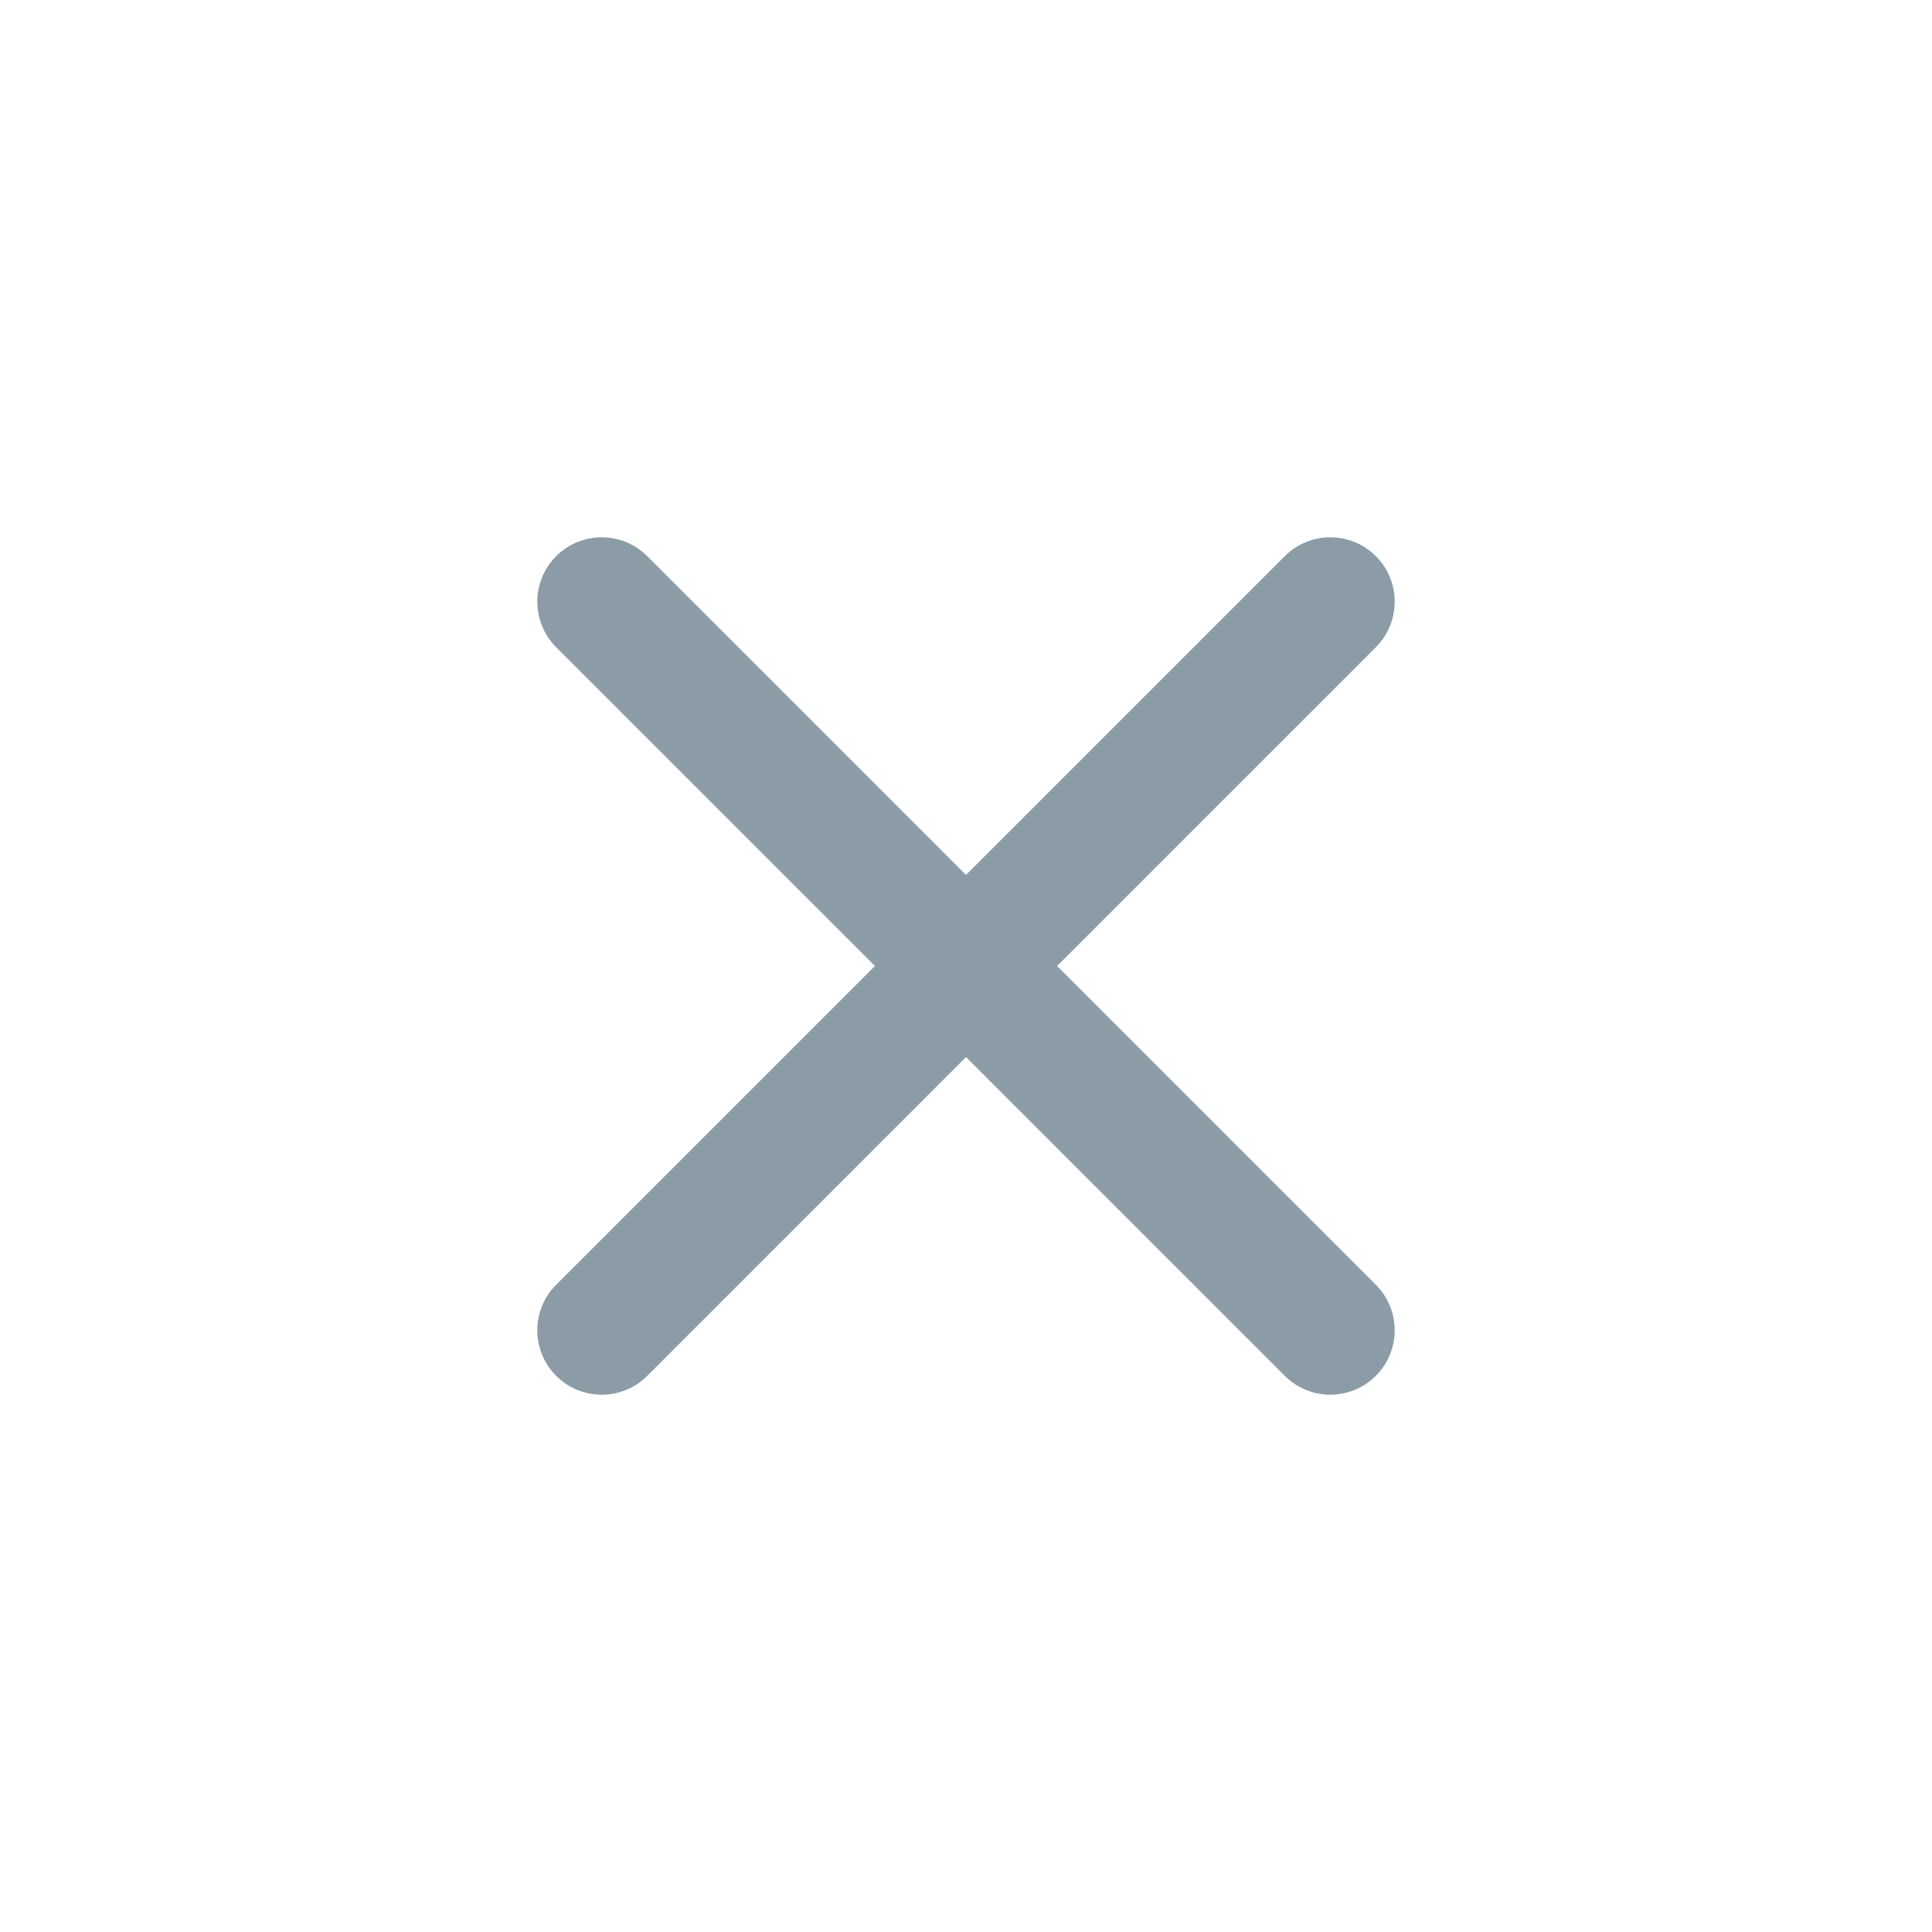
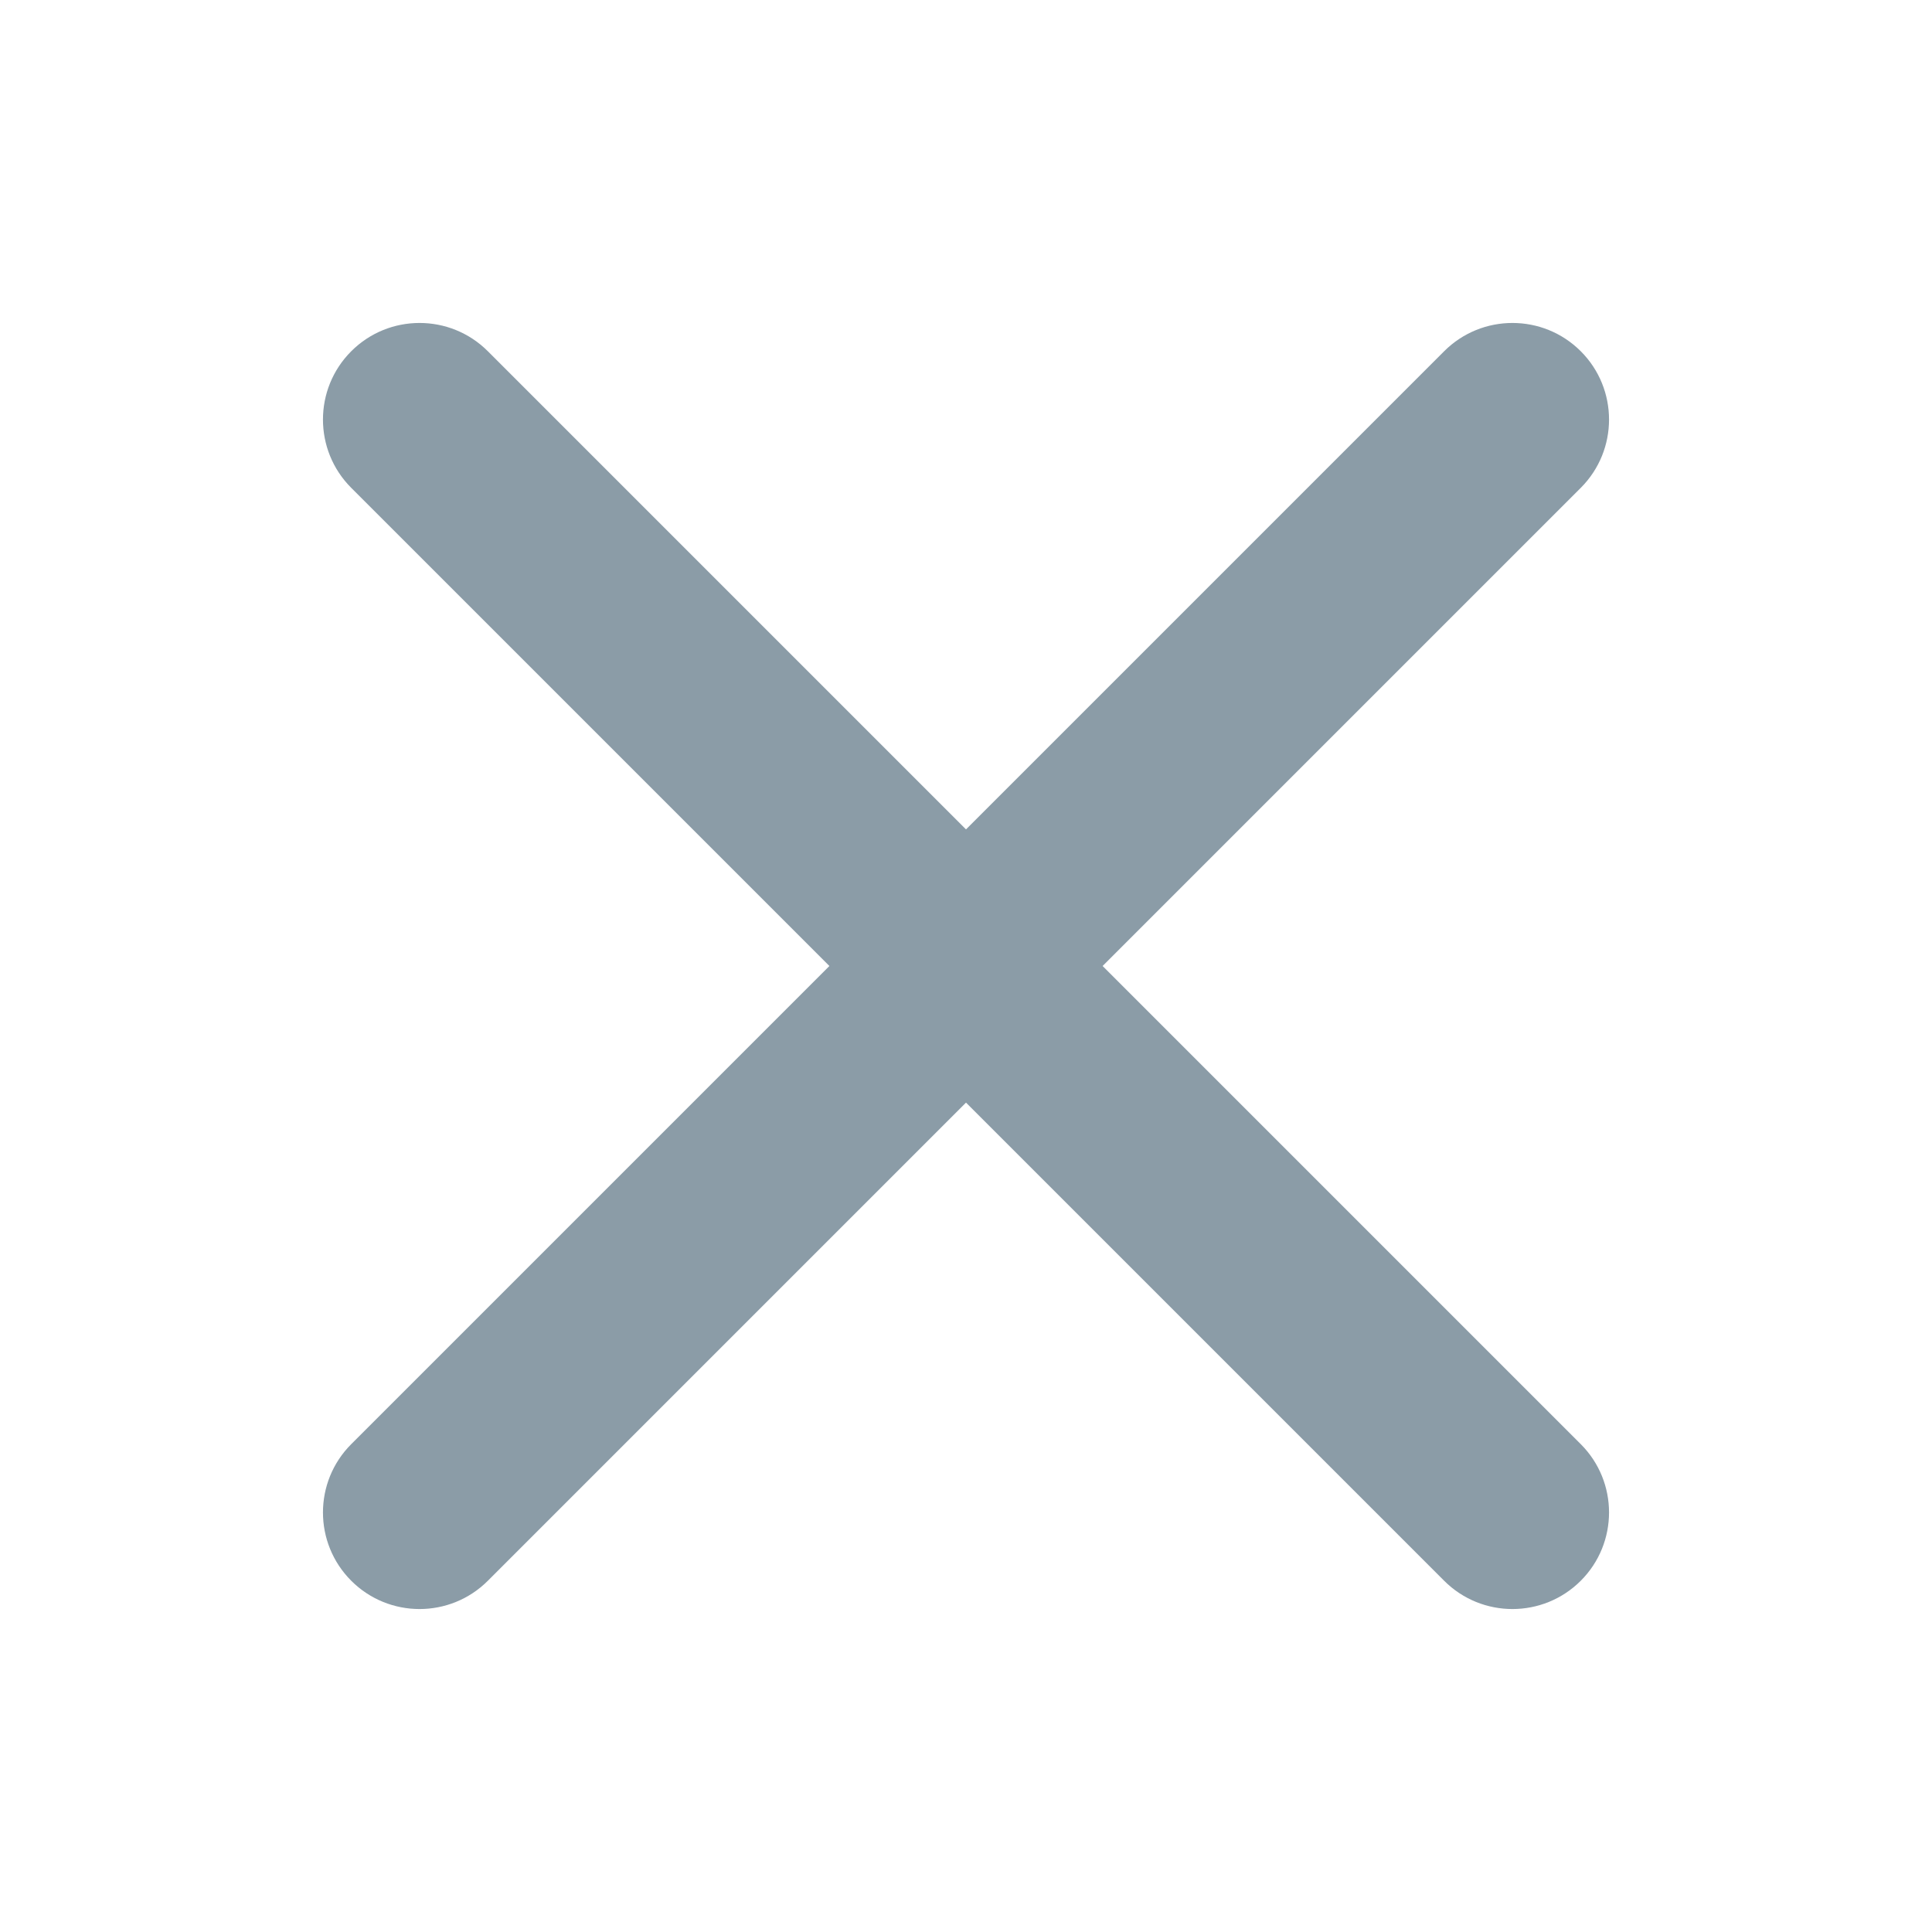
- <svg xmlns="http://www.w3.org/2000/svg" width="30px" height="30px" viewBox="0 0 30 30" version="1.1">
+ <svg xmlns="http://www.w3.org/2000/svg" width="20px" height="20px" viewBox="0 0 20 20" version="1.1">
  <defs />
  <g id="icons/cross" stroke="none" stroke-width="1" fill="none" fill-rule="evenodd">
-     <path d="M16,14 L23,14 C23.552,14 24,14.448 24,15 C24,15.552 23.552,16 23,16 L16,16 L16,23 C16,23.552 15.552,24 15,24 C14.448,24 14,23.552 14,23 L14,16 L7,16 C6.448,16 6,15.552 6,15 C6,14.448 6.448,14 7,14 L14,14 L14,7 C14,6.448 14.448,6 15,6 C15.552,6 16,6.448 16,7 L16,14 Z" id="cross" fill="#8B9CA7" transform="translate(15, 15) rotate(45) translate(-15, -15) " />
+     <path d="M11,9 L18,9 C18.552,9 19,9.448 19,10 C19,10.552 18.552,11 18,11 L11,11 L11,18 C11,18.552 10.552,19 10,19 C9.448,19 9,18.552 9,18 L9,11 L2,11 C1.448,11 1,10.552 1,10 C1,9.448 1.448,9 2,9 L9,9 L9,2 C9,1.448 9.448,1 10,1 C10.552,1 11,1.448 11,2 L11,9 Z" id="Combined-Shape" fill="#8B9CA7" transform="translate(10, 10) rotate(45) translate(-10, -10) " />
  </g>
</svg>
